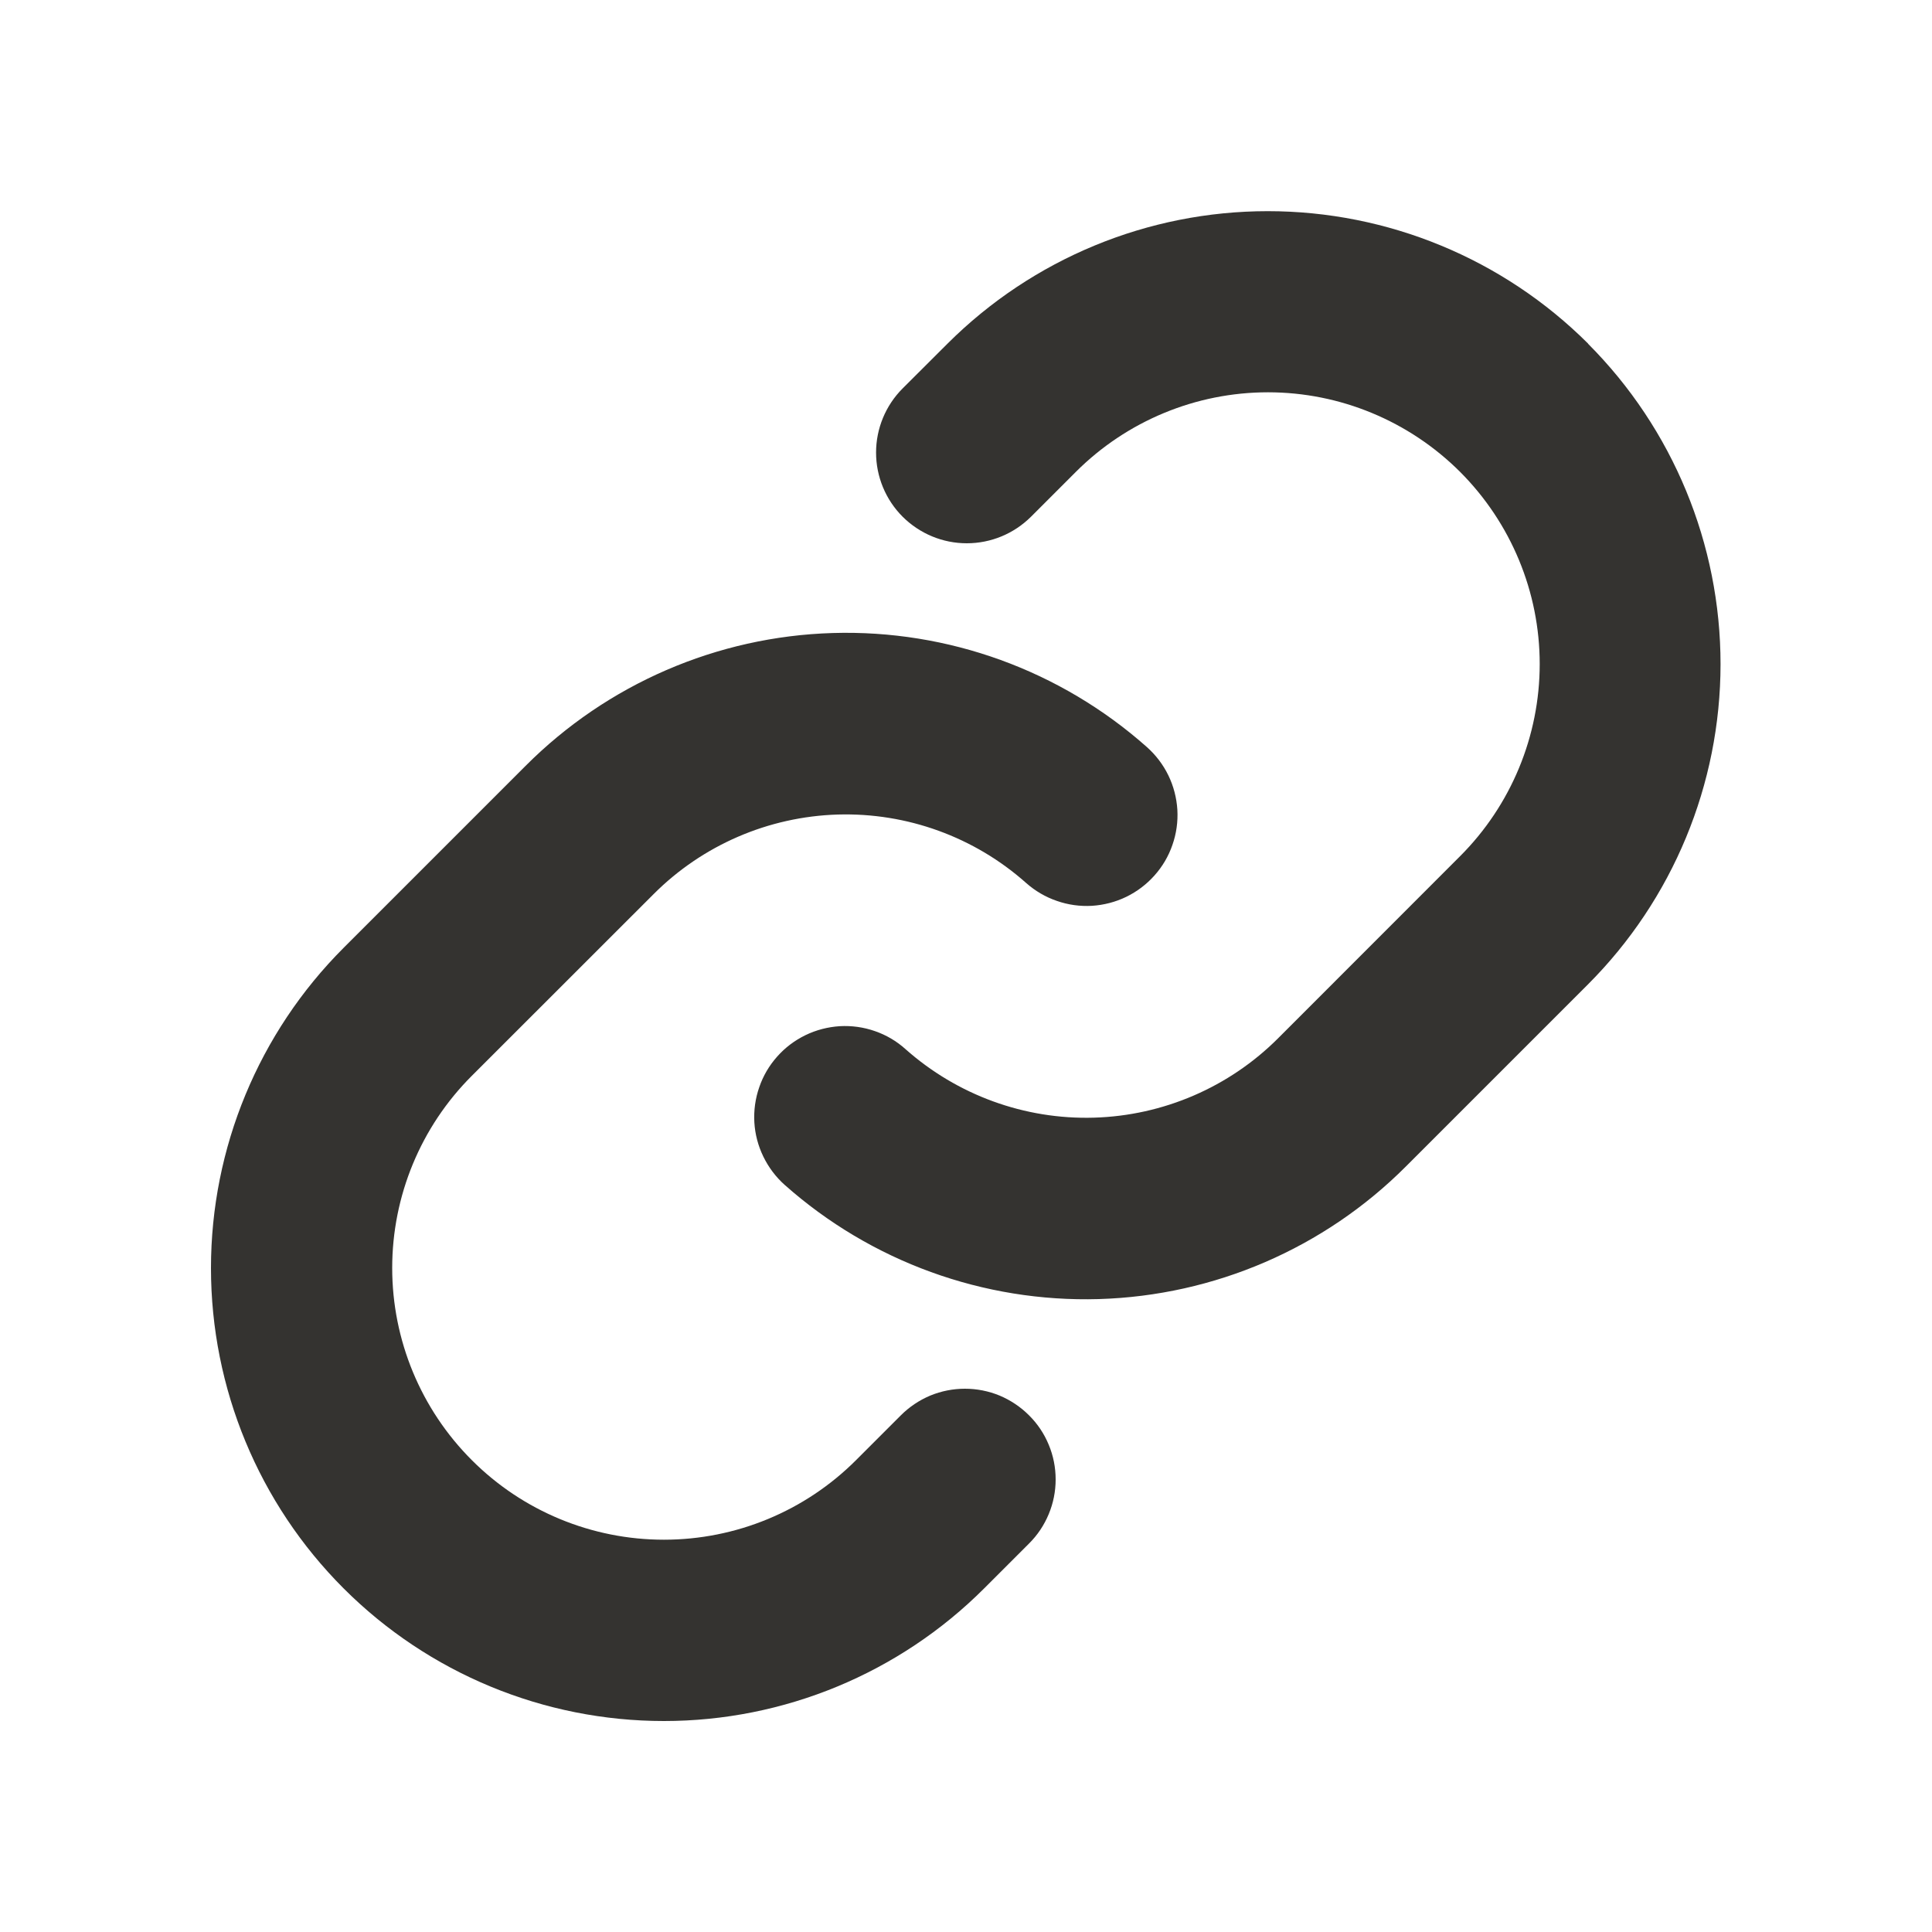
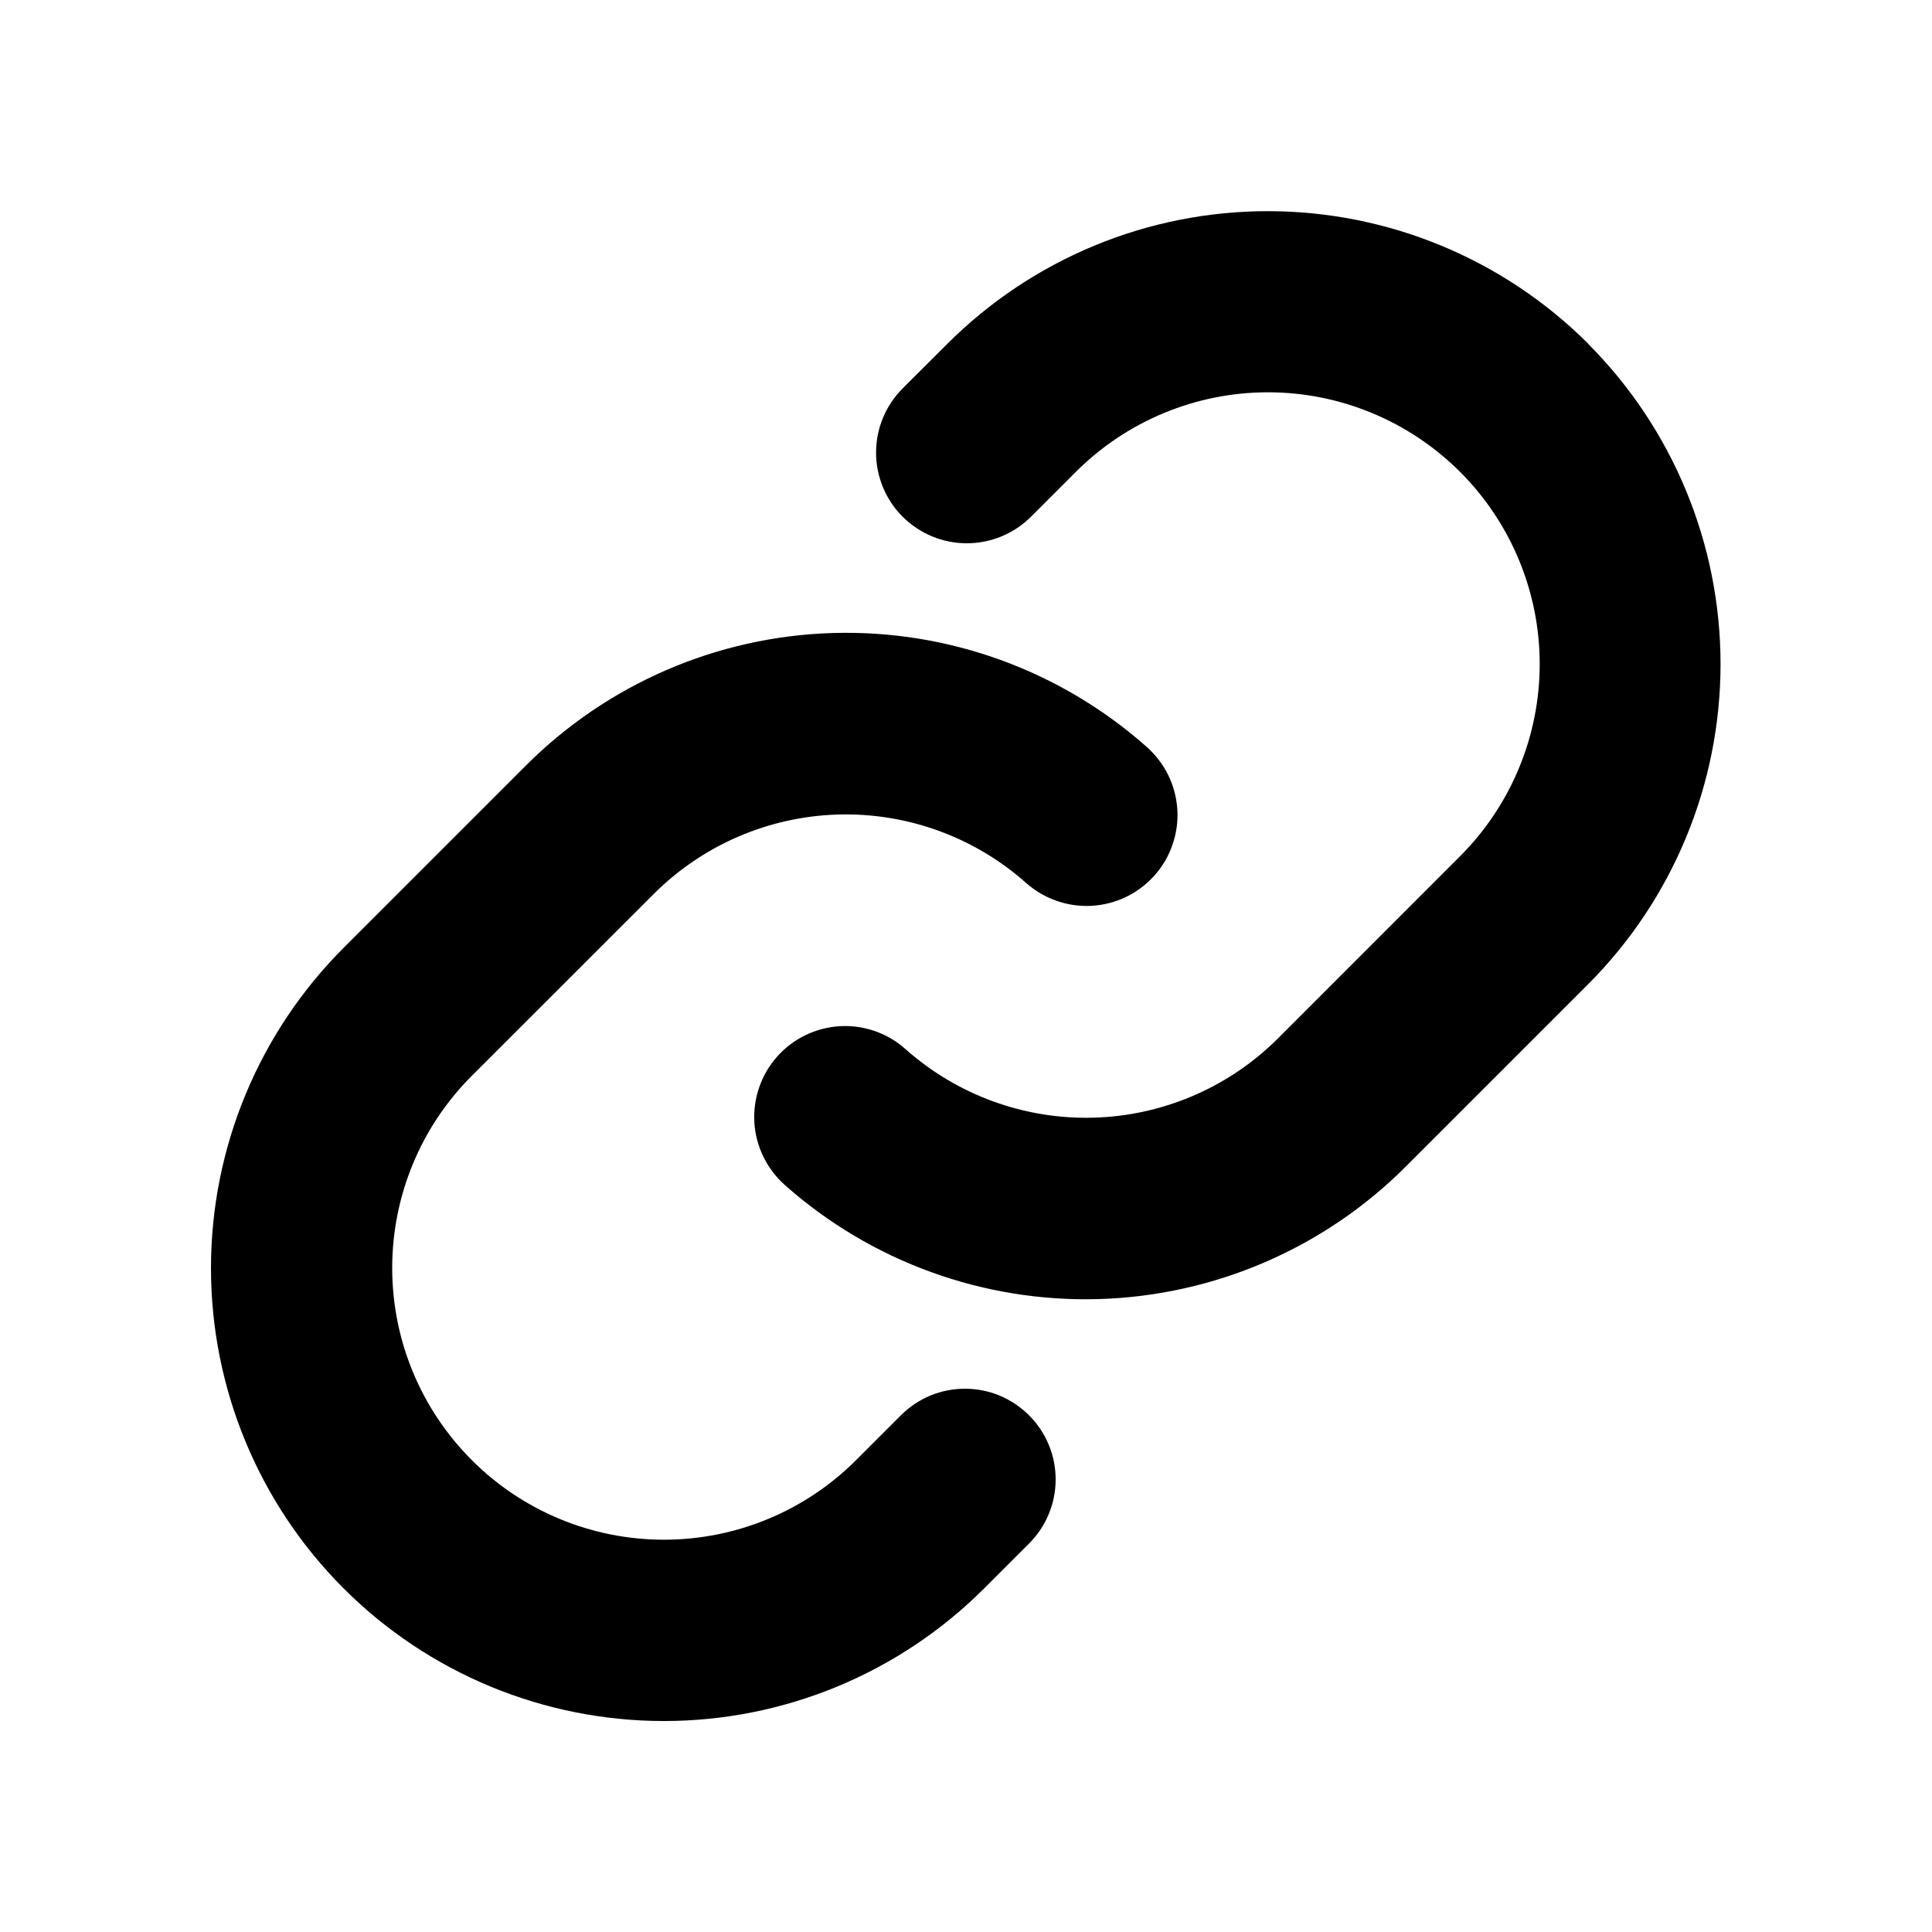
<svg xmlns="http://www.w3.org/2000/svg" width="20" height="20" viewBox="0 0 20 20" fill="none">
-   <path d="M10.652 14.651C10.74 14.738 10.809 14.841 10.856 14.955C10.904 15.069 10.928 15.192 10.928 15.315C10.928 15.438 10.904 15.56 10.856 15.675C10.809 15.788 10.74 15.892 10.652 15.979L10.188 16.443C9.309 17.322 8.116 17.816 6.873 17.816C5.629 17.816 4.436 17.322 3.557 16.443C2.678 15.564 2.184 14.371 2.184 13.127C2.184 11.884 2.678 10.691 3.557 9.812L5.441 7.928C6.286 7.081 7.423 6.589 8.619 6.553C9.815 6.517 10.979 6.94 11.873 7.734C11.966 7.817 12.041 7.916 12.095 8.027C12.149 8.138 12.18 8.259 12.188 8.382C12.195 8.506 12.178 8.629 12.137 8.746C12.097 8.863 12.034 8.97 11.951 9.063C11.869 9.155 11.77 9.23 11.659 9.284C11.548 9.338 11.427 9.369 11.304 9.377C11.18 9.384 11.057 9.367 10.94 9.326C10.823 9.286 10.716 9.223 10.623 9.141C10.087 8.664 9.389 8.411 8.672 8.432C7.955 8.454 7.273 8.748 6.766 9.256L4.884 11.137C4.356 11.664 4.06 12.38 4.06 13.126C4.06 13.872 4.356 14.587 4.884 15.115C5.411 15.643 6.127 15.939 6.873 15.939C7.619 15.939 8.334 15.643 8.862 15.115L9.326 14.651C9.413 14.564 9.516 14.495 9.63 14.447C9.744 14.4 9.866 14.376 9.989 14.376C10.112 14.376 10.234 14.4 10.348 14.447C10.462 14.495 10.565 14.564 10.652 14.651ZM16.44 3.557C15.56 2.679 14.367 2.186 13.124 2.186C11.881 2.186 10.689 2.679 9.809 3.557L9.344 4.021C9.168 4.197 9.069 4.436 9.069 4.685C9.069 4.934 9.168 5.173 9.344 5.349C9.521 5.525 9.759 5.624 10.008 5.624C10.258 5.624 10.496 5.525 10.673 5.349L11.137 4.885C11.664 4.358 12.38 4.061 13.126 4.061C13.872 4.061 14.587 4.358 15.115 4.885C15.642 5.413 15.939 6.128 15.939 6.874C15.939 7.62 15.642 8.336 15.115 8.863L13.231 10.748C12.724 11.255 12.042 11.549 11.325 11.57C10.607 11.591 9.909 11.336 9.373 10.86C9.281 10.777 9.173 10.714 9.057 10.674C8.94 10.633 8.816 10.616 8.693 10.623C8.57 10.631 8.449 10.662 8.338 10.716C8.227 10.77 8.127 10.845 8.045 10.938C7.963 11.03 7.9 11.137 7.86 11.254C7.819 11.371 7.802 11.495 7.809 11.618C7.816 11.741 7.848 11.862 7.902 11.973C7.956 12.084 8.031 12.184 8.123 12.266C9.017 13.06 10.181 13.483 11.376 13.448C12.571 13.412 13.708 12.922 14.553 12.076L16.437 10.192C17.317 9.312 17.81 8.12 17.811 6.876C17.811 5.632 17.318 4.439 16.44 3.559V3.557Z" fill="#343330" />
+   <path d="M10.652 14.651C10.74 14.738 10.809 14.841 10.856 14.955C10.904 15.069 10.928 15.192 10.928 15.315C10.928 15.438 10.904 15.56 10.856 15.675C10.809 15.788 10.74 15.892 10.652 15.979L10.188 16.443C9.309 17.322 8.116 17.816 6.873 17.816C5.629 17.816 4.436 17.322 3.557 16.443C2.678 15.564 2.184 14.371 2.184 13.127C2.184 11.884 2.678 10.691 3.557 9.812L5.441 7.928C6.286 7.081 7.423 6.589 8.619 6.553C9.815 6.517 10.979 6.94 11.873 7.734C11.966 7.817 12.041 7.916 12.095 8.027C12.149 8.138 12.18 8.259 12.188 8.382C12.195 8.506 12.178 8.629 12.137 8.746C12.097 8.863 12.034 8.97 11.951 9.063C11.869 9.155 11.77 9.23 11.659 9.284C11.548 9.338 11.427 9.369 11.304 9.377C11.18 9.384 11.057 9.367 10.94 9.326C10.823 9.286 10.716 9.223 10.623 9.141C10.087 8.664 9.389 8.411 8.672 8.432C7.955 8.454 7.273 8.748 6.766 9.256L4.884 11.137C4.356 11.664 4.06 12.38 4.06 13.126C4.06 13.872 4.356 14.587 4.884 15.115C5.411 15.643 6.127 15.939 6.873 15.939C7.619 15.939 8.334 15.643 8.862 15.115L9.326 14.651C9.413 14.564 9.516 14.495 9.63 14.447C9.744 14.4 9.866 14.376 9.989 14.376C10.112 14.376 10.234 14.4 10.348 14.447C10.462 14.495 10.565 14.564 10.652 14.651ZM16.44 3.557C15.56 2.679 14.367 2.186 13.124 2.186C11.881 2.186 10.689 2.679 9.809 3.557L9.344 4.021C9.168 4.197 9.069 4.436 9.069 4.685C9.069 4.934 9.168 5.173 9.344 5.349C9.521 5.525 9.759 5.624 10.008 5.624C10.258 5.624 10.496 5.525 10.673 5.349L11.137 4.885C11.664 4.358 12.38 4.061 13.126 4.061C13.872 4.061 14.587 4.358 15.115 4.885C15.642 5.413 15.939 6.128 15.939 6.874C15.939 7.62 15.642 8.336 15.115 8.863L13.231 10.748C12.724 11.255 12.042 11.549 11.325 11.57C10.607 11.591 9.909 11.336 9.373 10.86C9.281 10.777 9.173 10.714 9.057 10.674C8.94 10.633 8.816 10.616 8.693 10.623C8.57 10.631 8.449 10.662 8.338 10.716C8.227 10.77 8.127 10.845 8.045 10.938C7.963 11.03 7.9 11.137 7.86 11.254C7.819 11.371 7.802 11.495 7.809 11.618C7.816 11.741 7.848 11.862 7.902 11.973C7.956 12.084 8.031 12.184 8.123 12.266C9.017 13.06 10.181 13.483 11.376 13.448C12.571 13.412 13.708 12.922 14.553 12.076L16.437 10.192C17.317 9.312 17.81 8.12 17.811 6.876C17.811 5.632 17.318 4.439 16.44 3.559V3.557Z" fill="currentColor" />
</svg>
